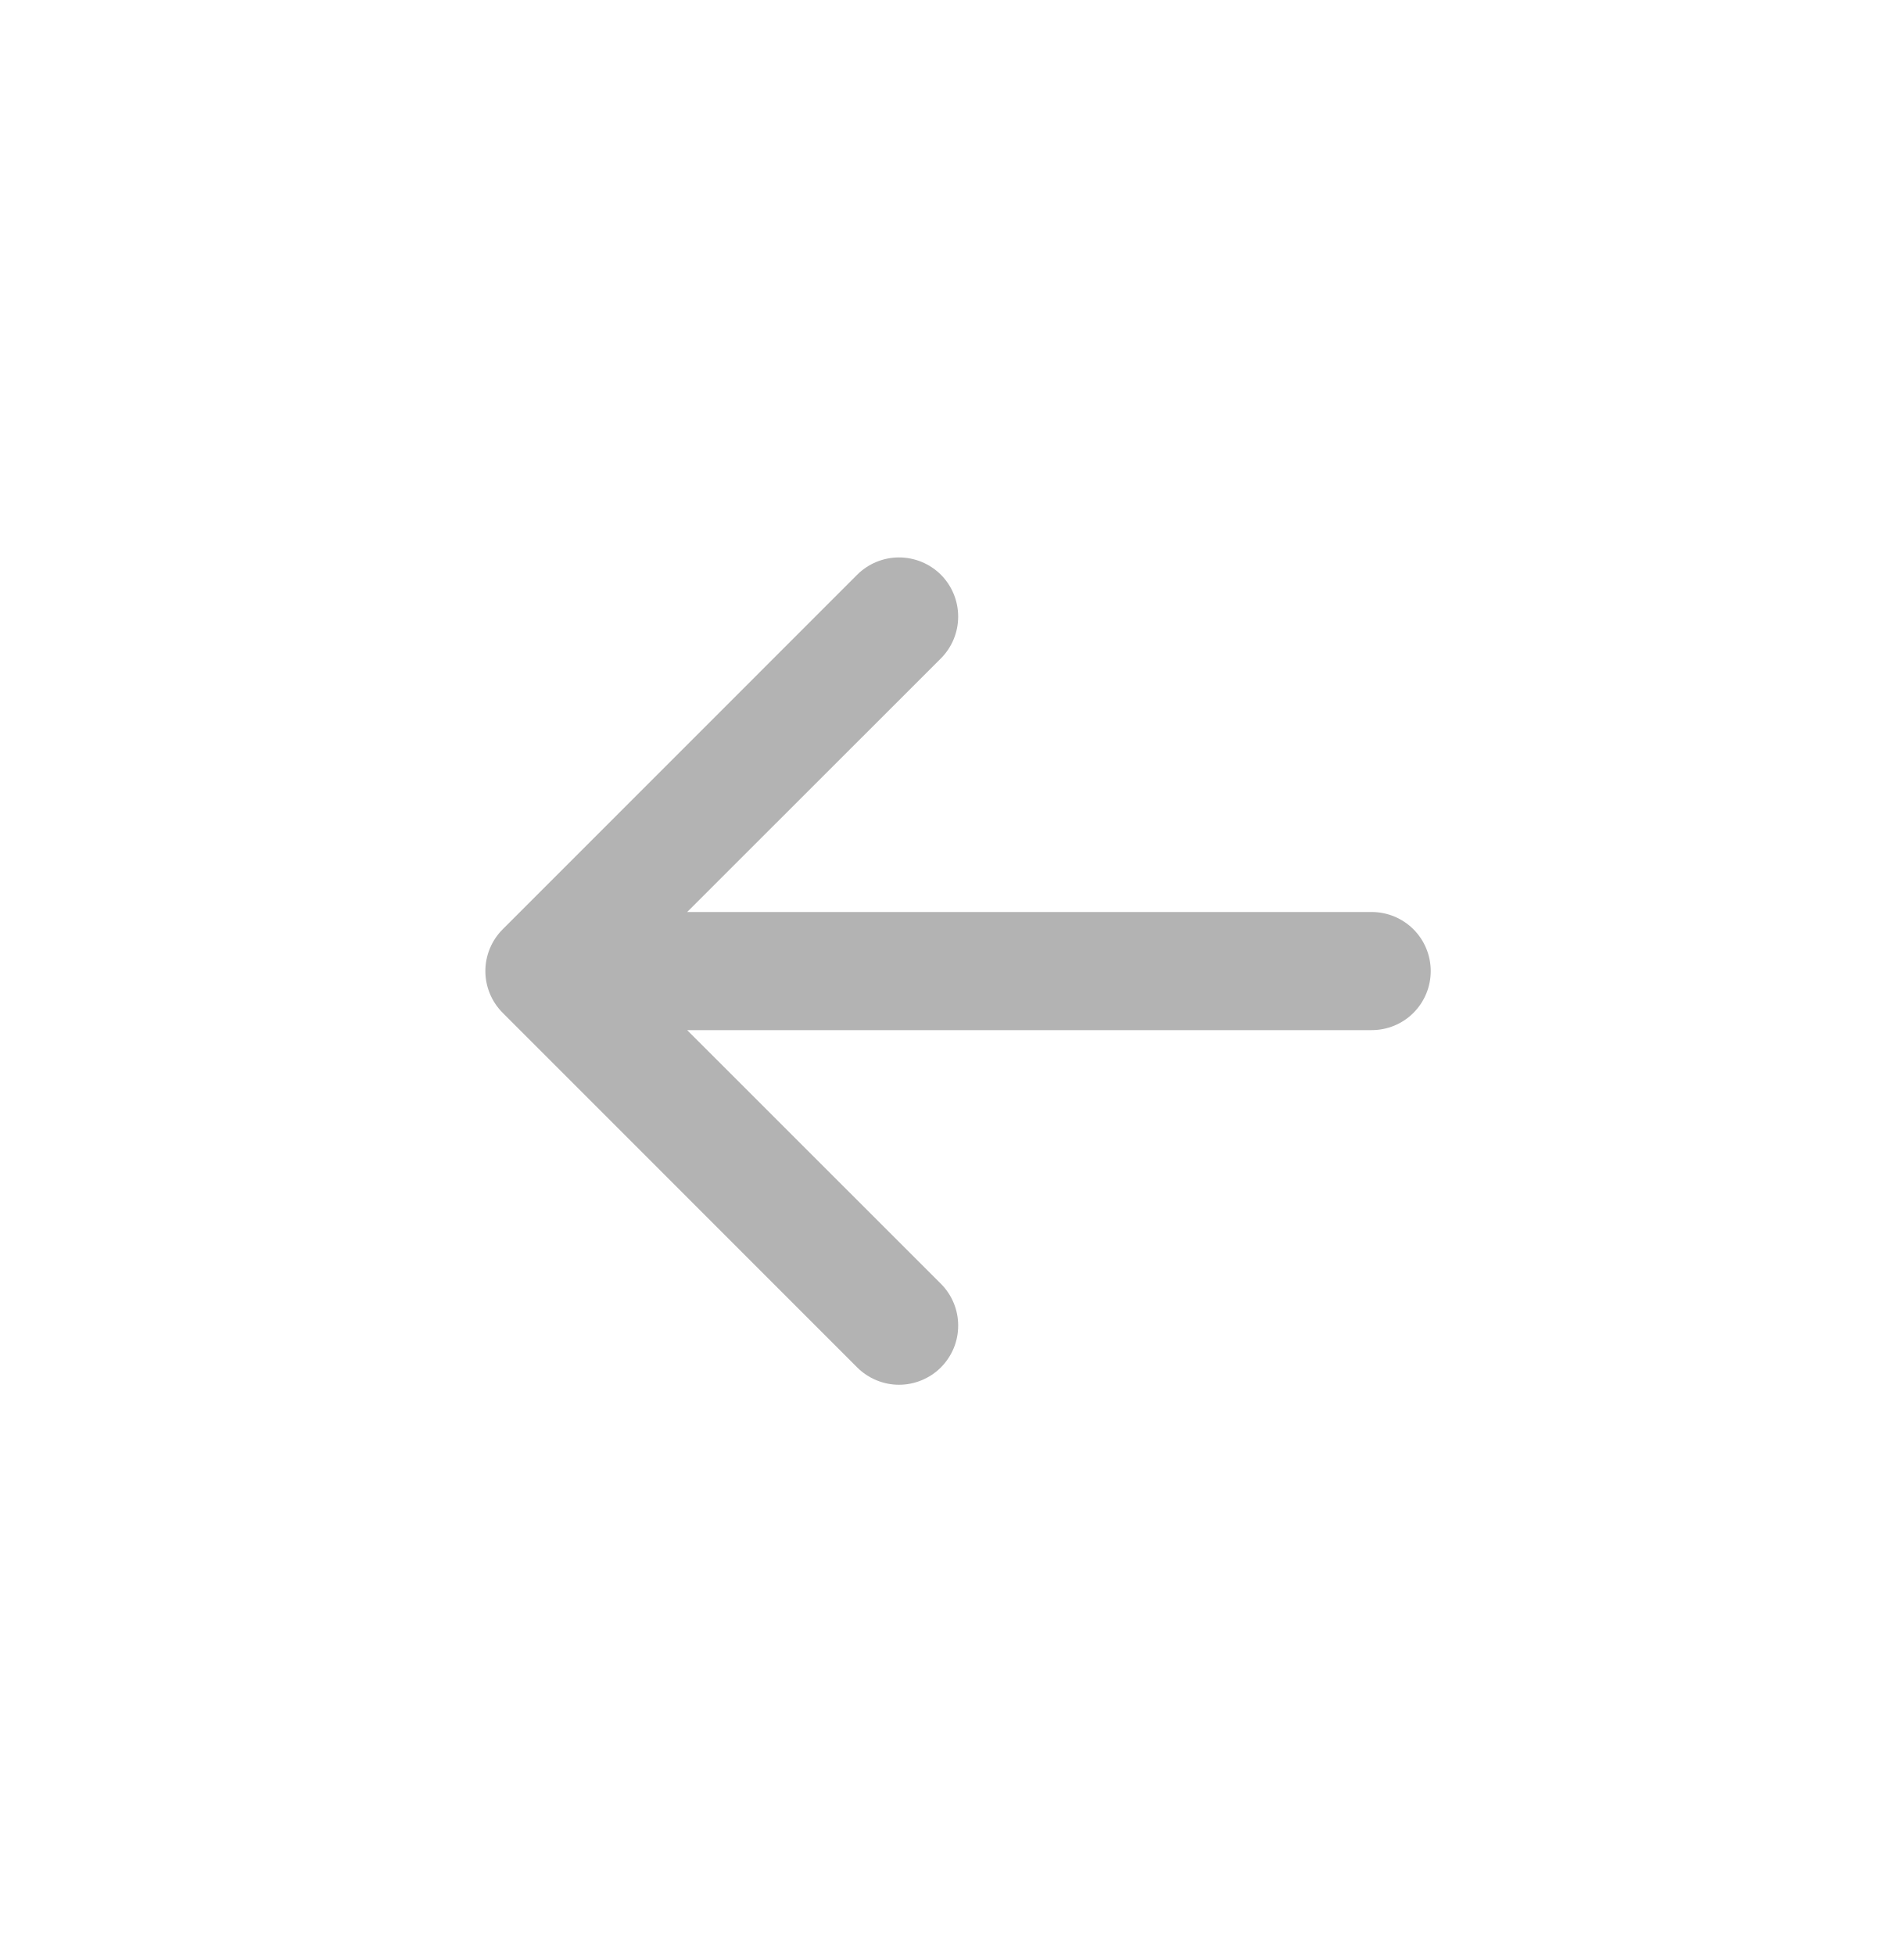
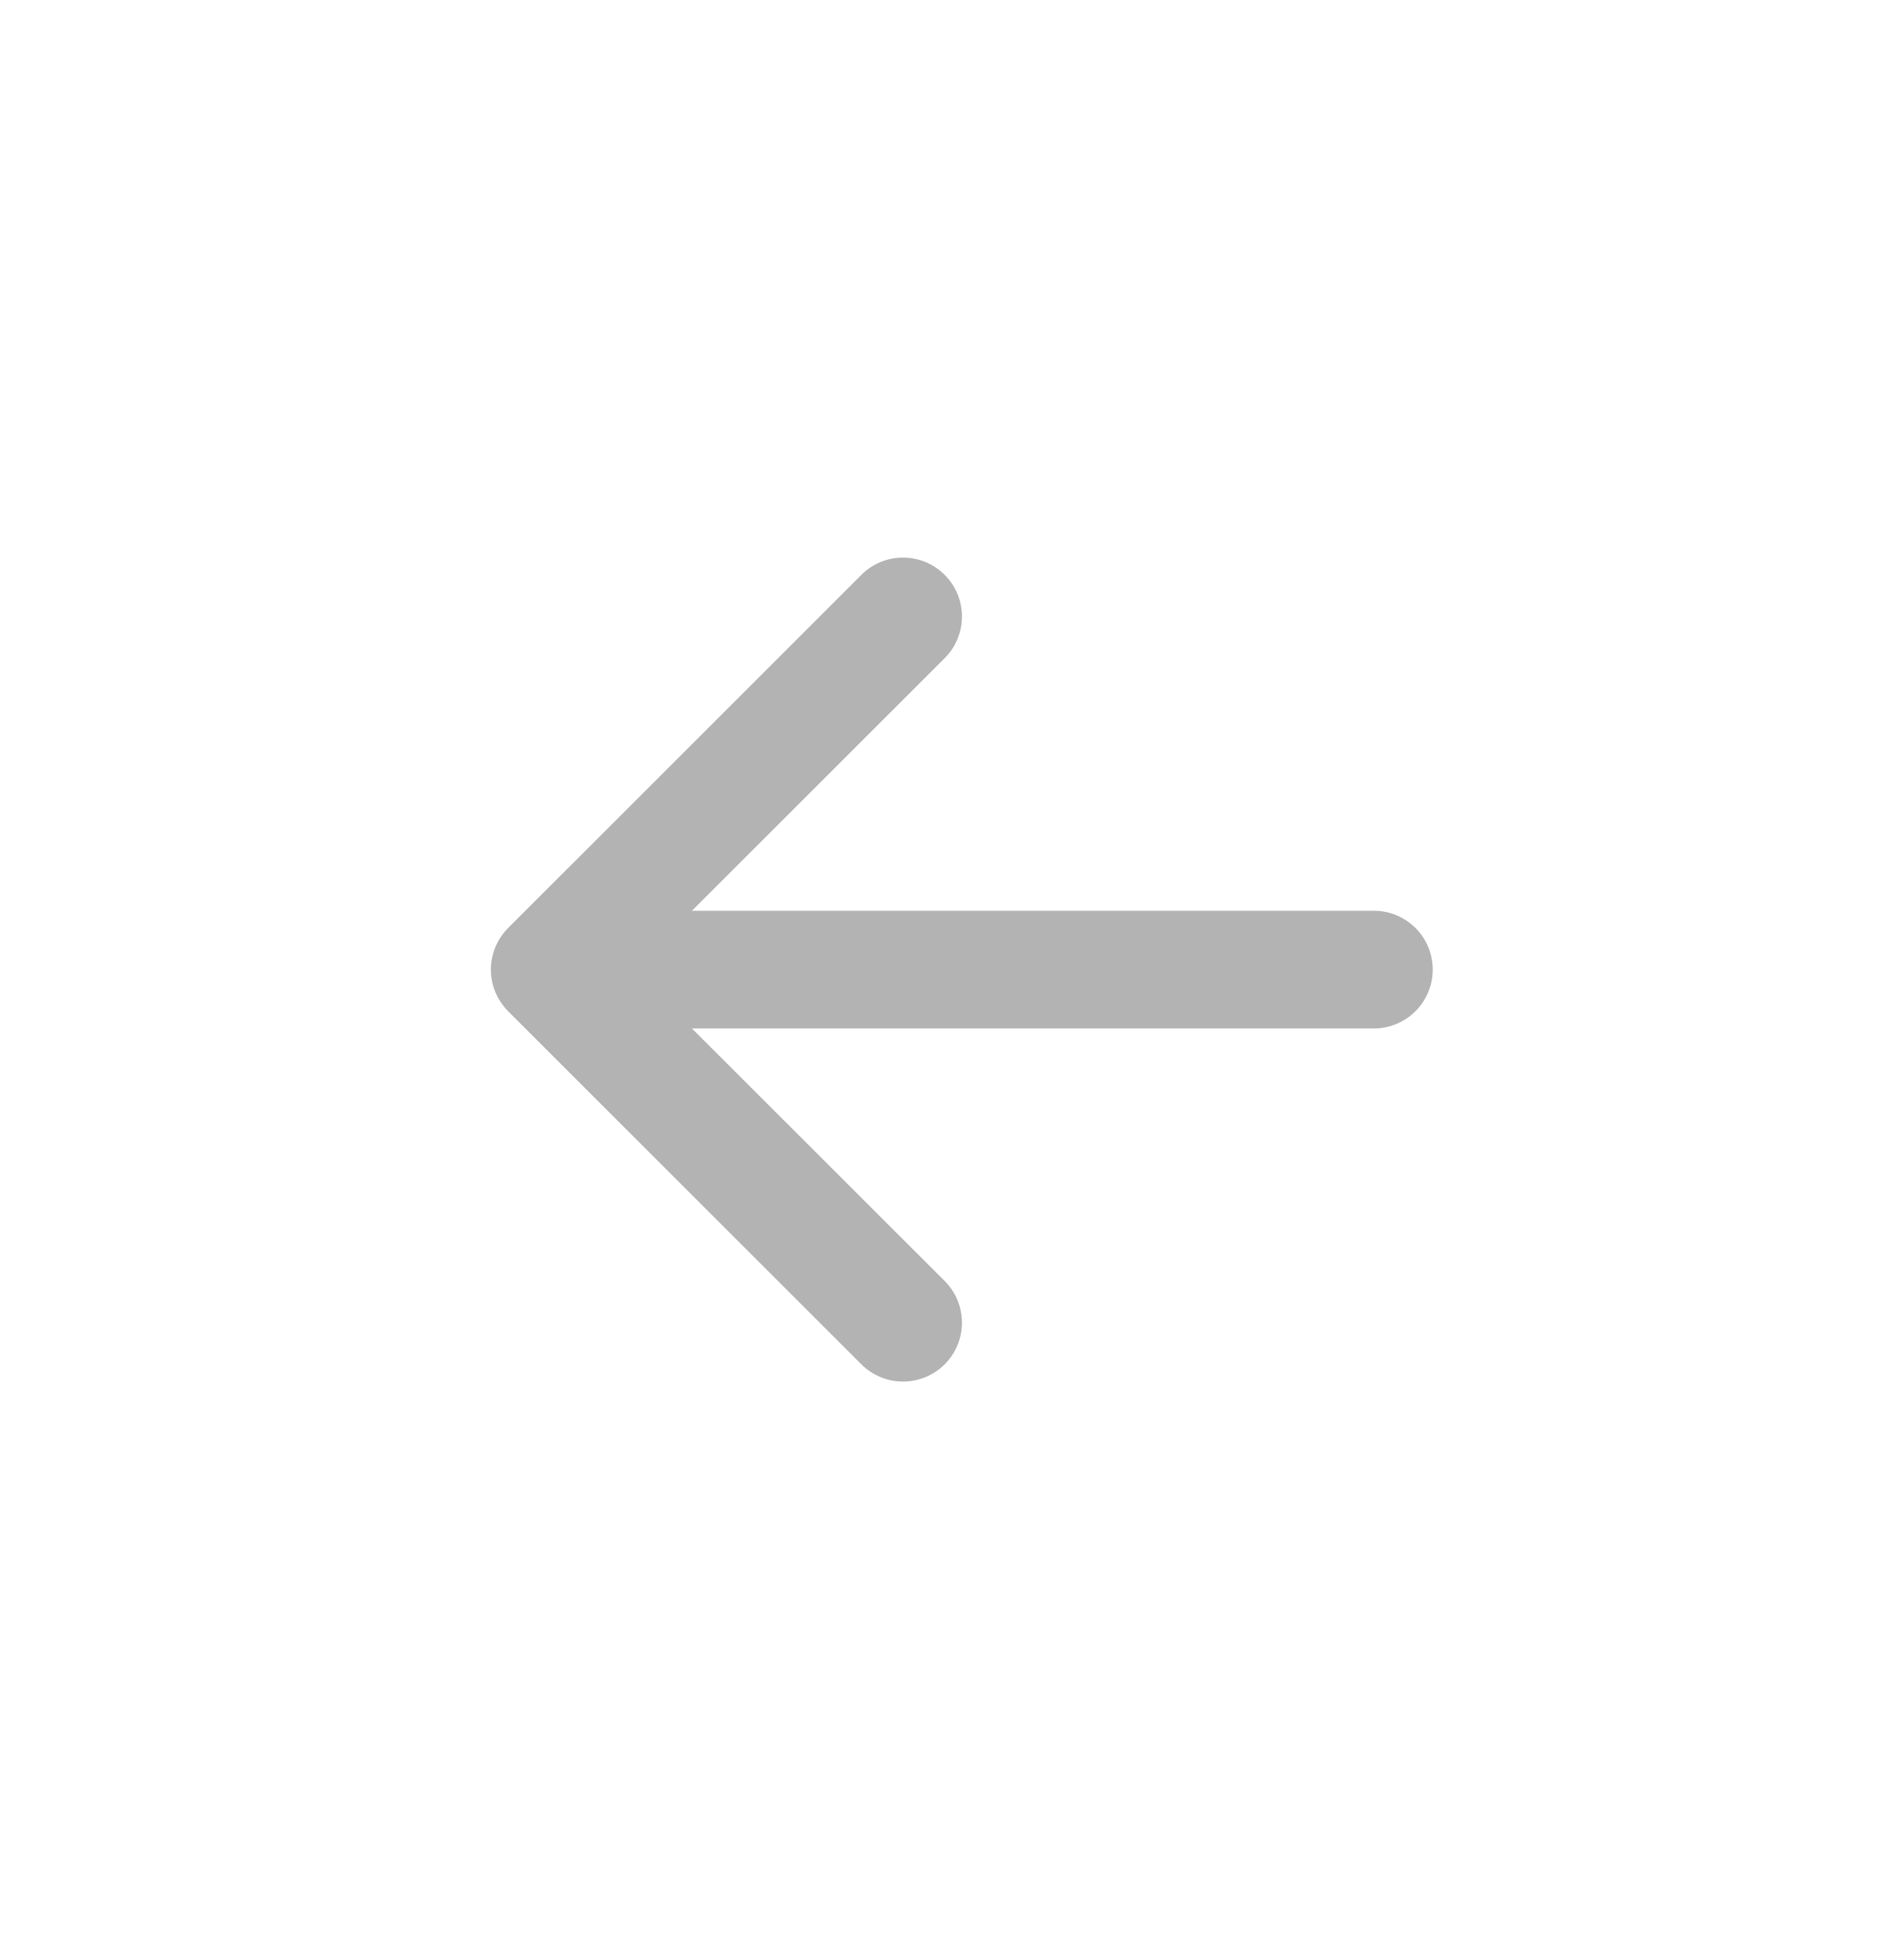
- <svg xmlns="http://www.w3.org/2000/svg" width="37" height="38" viewBox="0 0 37 38" fill="none">
-   <path fill-rule="evenodd" clip-rule="evenodd" d="M27.812 18.875C27.812 19.18 27.691 19.472 27.476 19.687C27.261 19.903 26.968 20.023 26.664 20.023H13.358L18.29 24.953C18.396 25.059 18.481 25.186 18.539 25.326C18.597 25.465 18.626 25.615 18.626 25.766C18.626 25.917 18.597 26.066 18.539 26.206C18.481 26.345 18.396 26.472 18.29 26.579C18.183 26.686 18.056 26.77 17.916 26.828C17.777 26.886 17.627 26.916 17.476 26.916C17.325 26.916 17.176 26.886 17.036 26.828C16.897 26.77 16.77 26.686 16.663 26.579L9.773 19.688C9.666 19.581 9.581 19.455 9.523 19.315C9.465 19.176 9.435 19.026 9.435 18.875C9.435 18.724 9.465 18.575 9.523 18.435C9.581 18.295 9.666 18.169 9.773 18.062L16.663 11.171C16.879 10.956 17.171 10.835 17.476 10.835C17.781 10.835 18.074 10.956 18.29 11.171C18.505 11.387 18.626 11.68 18.626 11.985C18.626 12.29 18.505 12.582 18.29 12.798L13.358 17.727H26.664C26.968 17.727 27.261 17.848 27.476 18.063C27.691 18.278 27.812 18.57 27.812 18.875Z" fill="black" fill-opacity="0.3" />
+ <svg xmlns="http://www.w3.org/2000/svg" width="39" height="40" viewBox="0 0 39 40" fill="none">
+   <path fill-rule="evenodd" clip-rule="evenodd" d="M29.353 19.869C29.353 20.189 29.226 20.495 29 20.721C28.774 20.948 28.467 21.075 28.147 21.075H14.176L19.354 26.25C19.466 26.362 19.555 26.495 19.616 26.642C19.677 26.788 19.708 26.945 19.708 27.104C19.708 27.262 19.677 27.419 19.616 27.566C19.555 27.712 19.466 27.846 19.354 27.958C19.242 28.07 19.109 28.159 18.962 28.219C18.816 28.28 18.659 28.311 18.5 28.311C18.342 28.311 18.185 28.28 18.038 28.219C17.892 28.159 17.759 28.07 17.647 27.958L10.411 20.723C10.299 20.61 10.21 20.477 10.149 20.331C10.088 20.184 10.057 20.027 10.057 19.869C10.057 19.71 10.088 19.553 10.149 19.407C10.21 19.26 10.299 19.127 10.411 19.015L17.647 11.78C17.873 11.553 18.18 11.426 18.5 11.426C18.82 11.426 19.128 11.553 19.354 11.78C19.581 12.006 19.708 12.313 19.708 12.634C19.708 12.954 19.581 13.261 19.354 13.487L14.176 18.663H28.147C28.467 18.663 28.774 18.79 29 19.016C29.226 19.242 29.353 19.549 29.353 19.869Z" fill="black" fill-opacity="0.3" />
</svg>
